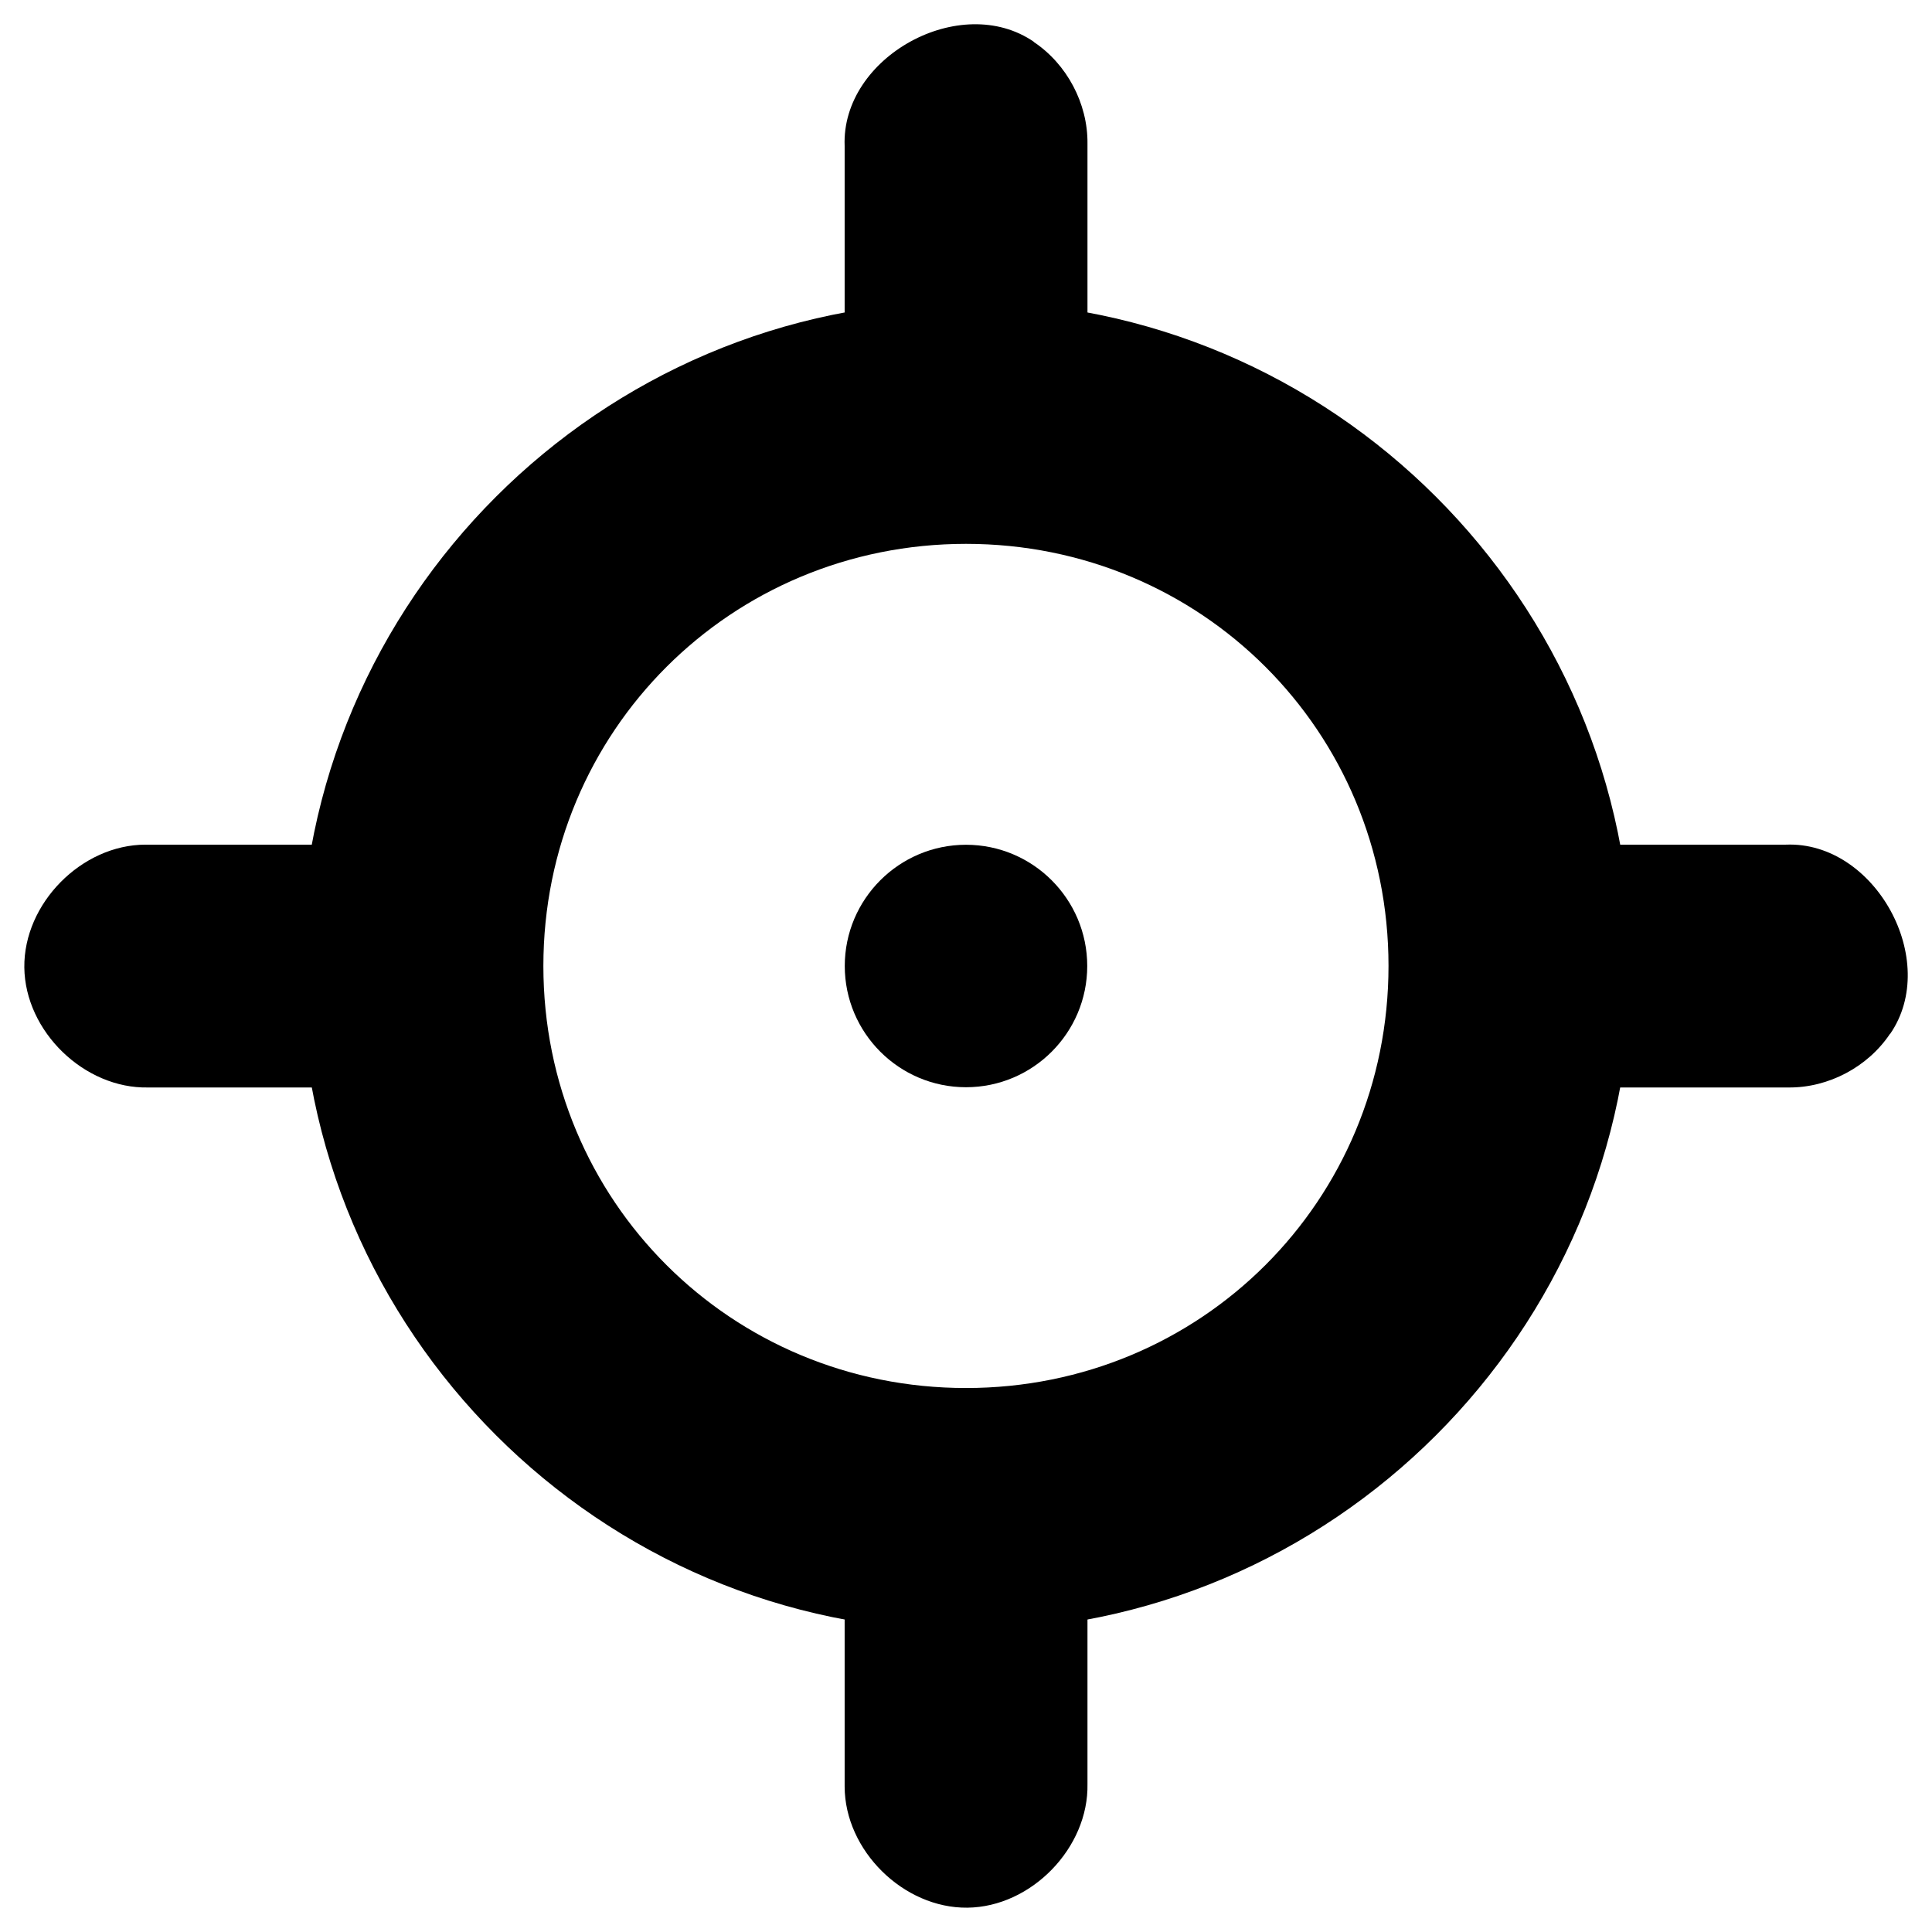
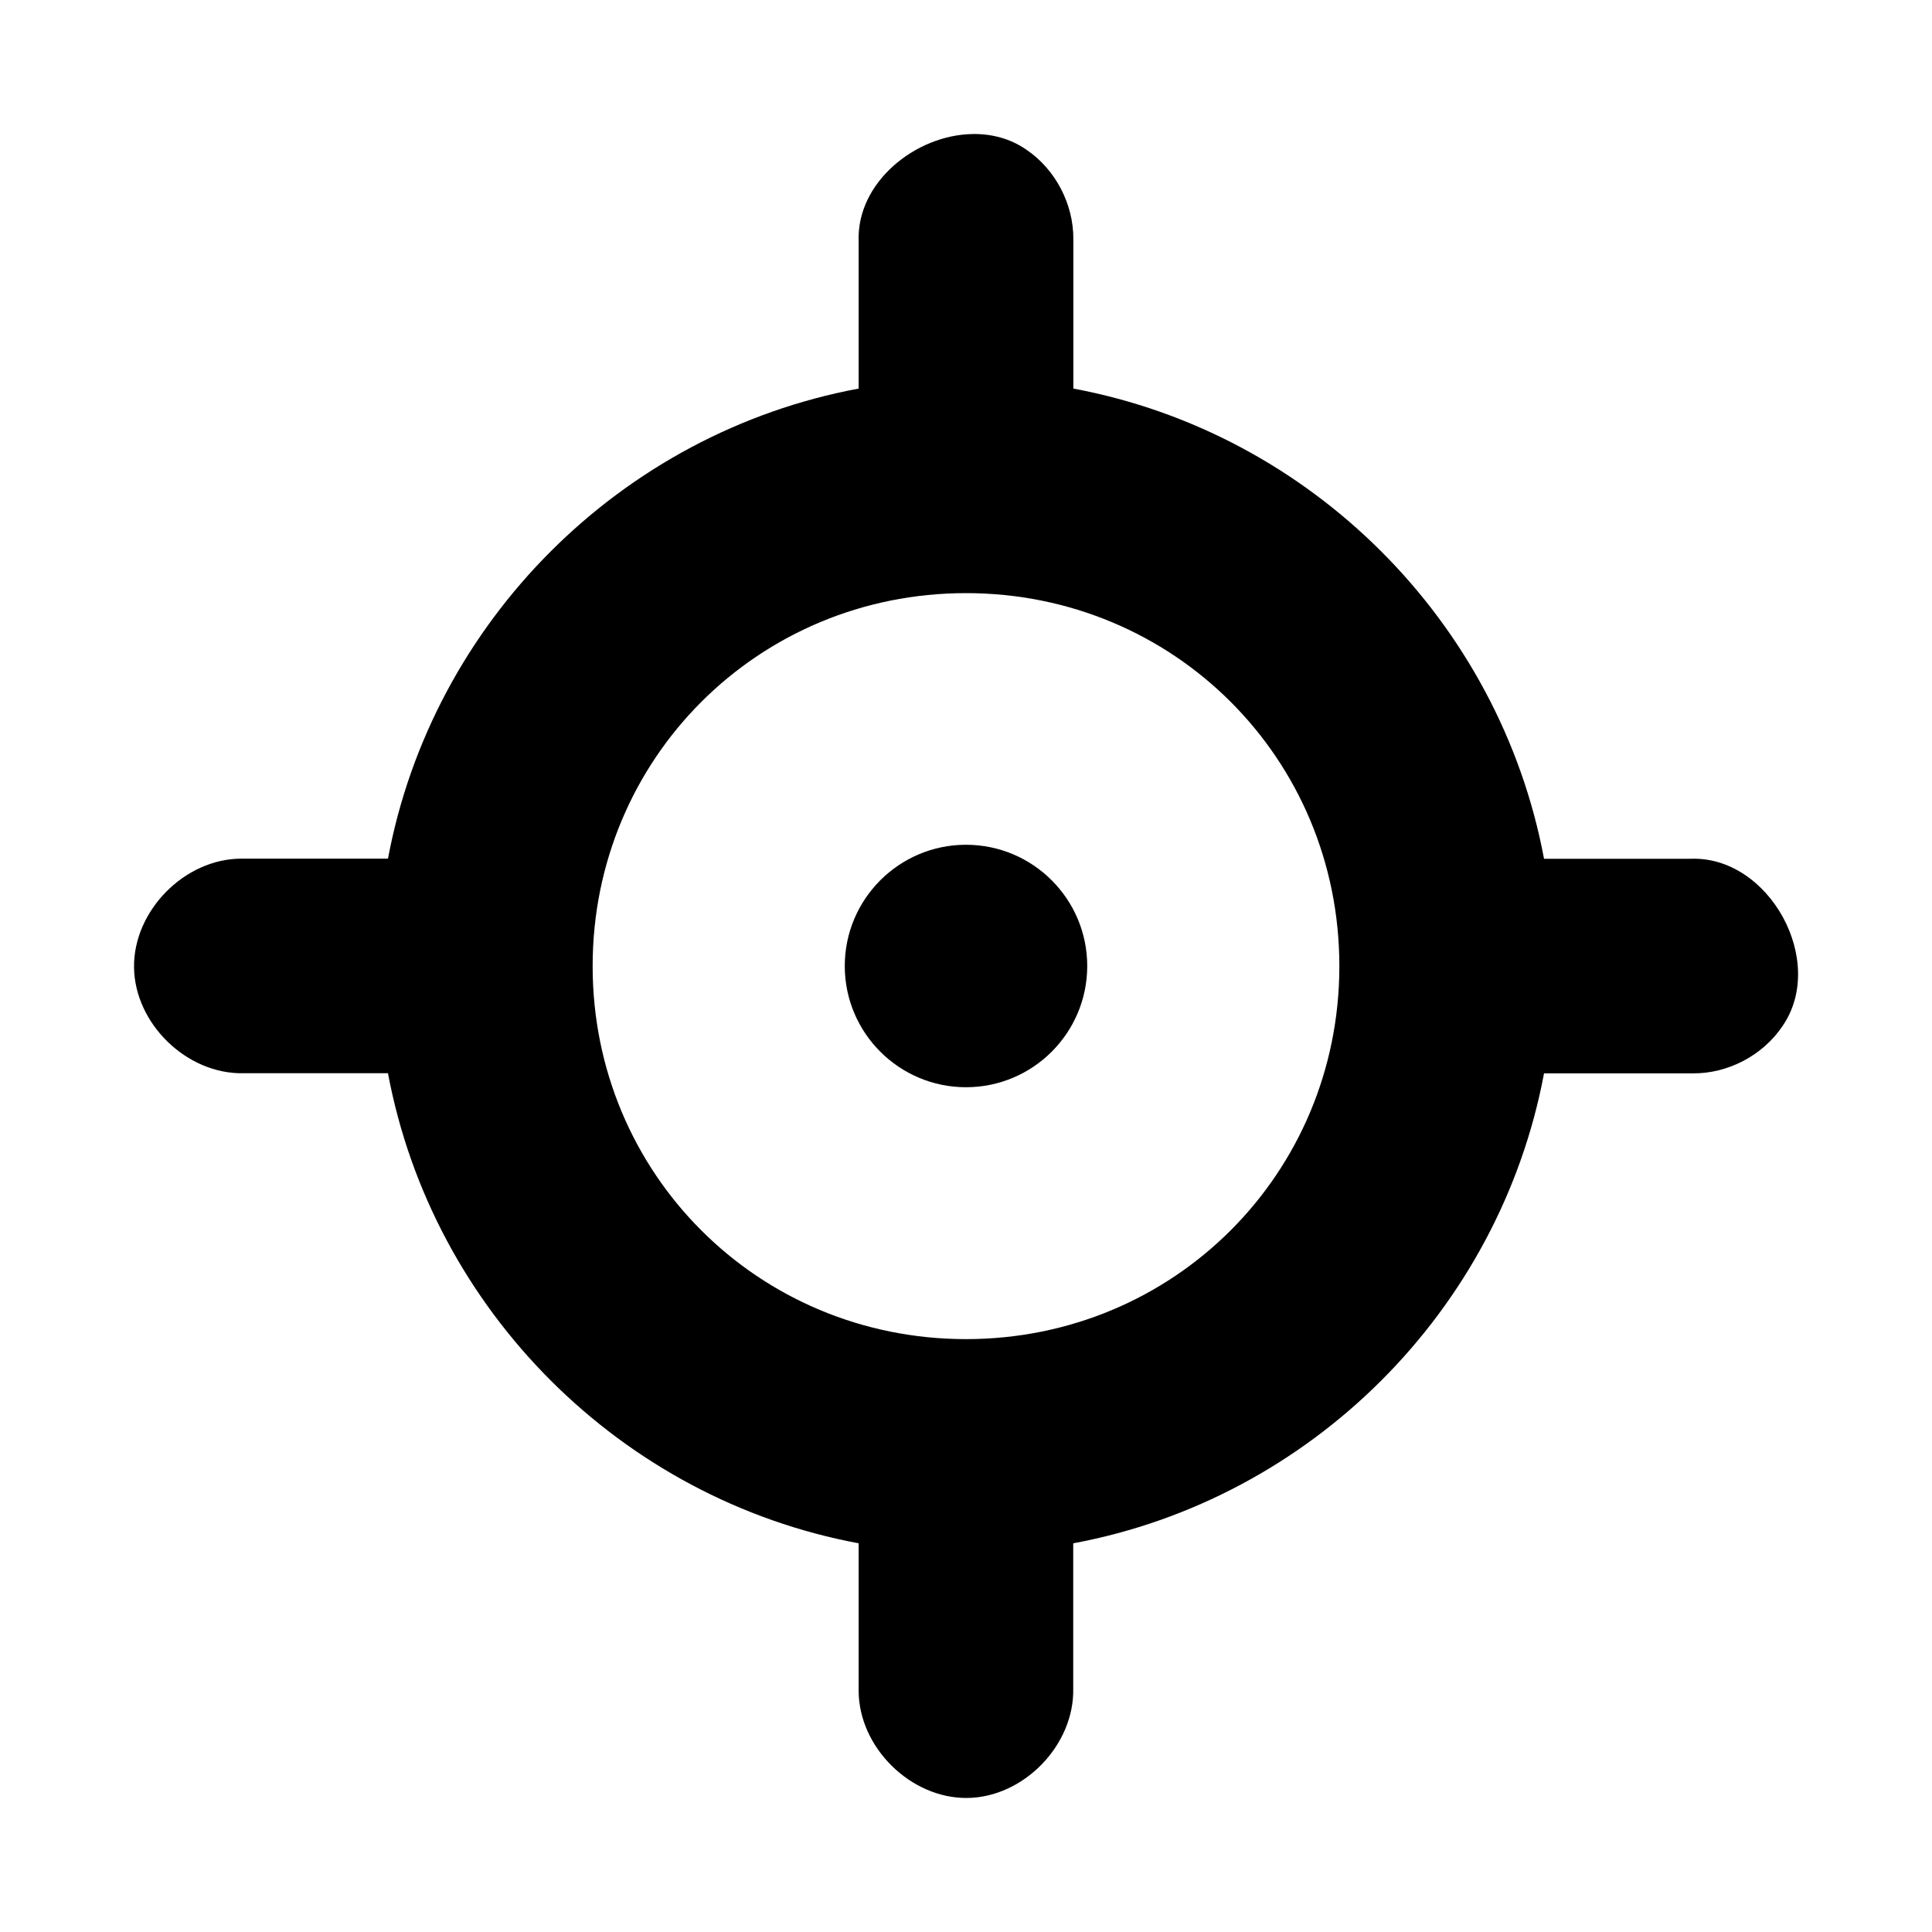
- <svg height="16" width="16" viewBox="0 0 16 16">
-   <path connector-curvature="0" d="m 8,2.495 c -3.029,0 -5.511,2.479 -5.511,5.505 0,3.025 2.482,5.505 5.511,5.505 3.029,0 5.511,-2.479 5.511,-5.505 C 13.511,4.975 11.029,2.495 8,2.495 z m 0,2.009 c 1.947,0 3.499,1.55 3.499,3.495 C 11.499,9.945 9.947,11.495 8,11.495 6.053,11.495 4.5,9.945 4.5,8 4.5,6.055 6.053,4.504 8,4.504 z" style="text-indent:0;text-transform:none;block-progression:tb;color:#000000;fill:#000000;enable-background:new" />
-   <path style="color:#000000;fill:#000000;fill-opacity:1;fill-rule:nonzero;stroke:none;stroke-width:1;marker:none;visibility:visible;display:inline;overflow:visible;enable-background:accumulate" d="M 9.004,8 C 9.004,8.554 8.554,9.004 8,9.004 7.446,9.004 6.996,8.554 6.996,8 6.996,7.446 7.446,6.996 8,6.996 8.554,6.996 9.004,7.446 9.004,8 z" connector-curvature="0" />
-   <g>
-     <g transform="translate(-3.2190661e-8,0.03454062)">
-       <path connector-curvature="0" d="M 8.564,11.998 C 7.956,11.577 6.965,12.122 6.995,12.86 l 3e-7,1.901 c 0.001,0.529 0.487,1.009 1.017,1.003 0.529,-0.006 1.005,-0.496 0.994,-1.025 l -3e-7,-1.901 C 9.009,12.507 8.835,12.18 8.56,11.997 z" style="text-indent:0;text-transform:none;block-progression:tb;color:#000000;fill:#000000;enable-background:new" nodetypes="cccscccc" />
-     </g>
-     <g transform="translate(-3.2190661e-8,-11.65032)">
-       <path connector-curvature="0" d="M 8.564,11.998 C 7.956,11.577 6.965,12.122 6.995,12.86 l 3e-7,1.901 c 0.001,0.529 0.487,1.009 1.017,1.003 0.529,-0.006 1.005,-0.496 0.994,-1.025 l -3e-7,-1.901 C 9.009,12.507 8.835,12.18 8.56,11.997 z" style="text-indent:0;text-transform:none;block-progression:tb;color:#000000;fill:#000000;enable-background:new" nodetypes="cccscccc" />
-     </g>
+ <svg xmlns="http://www.w3.org/2000/svg" height="16" width="16" viewBox="0 0 16 16" version="1.1" id="svg8">
+   <defs id="defs8" />
+   <path id="path1" style="color:#000000;text-indent:0;text-transform:none;fill:#000000;stroke-width:0.884;enable-background:new" d="M 8.052,1.11 C 7.58,1.119 7.092,1.511 7.111,2 V 3.218 C 5.143,3.585 3.581,5.146 3.213,7.111 H 1.997 c -0.468,0.001 -0.892,0.431 -0.887,0.899 0.005,0.468 0.438,0.888 0.906,0.878 H 3.213 c 0.368,1.965 1.93,3.526 3.898,3.893 v 1.222 c 0.001,0.468 0.431,0.892 0.899,0.887 0.468,-0.005 0.888,-0.438 0.878,-0.906 v -1.203 C 10.856,12.415 12.419,10.854 12.787,8.889 H 14.019 c 0.291,0.003 0.58,-0.149 0.742,-0.39 0.372,-0.537 -0.109,-1.413 -0.761,-1.387 H 12.787 C 12.419,5.146 10.856,3.585 8.889,3.218 V 1.981 C 8.891,1.69 8.74,1.401 8.499,1.239 8.365,1.146 8.209,1.107 8.052,1.11 Z m -0.052,3.802 c 1.721,0 3.092,1.37 3.092,3.089 0,1.719 -1.372,3.089 -3.092,3.089 -1.721,0 -3.092,-1.37 -3.092,-3.089 0,-1.719 1.372,-3.089 3.092,-3.089 z" />
+   <path style="color:#000000;fill:#000000;fill-opacity:1;fill-rule:nonzero;stroke:none;stroke-width:1;marker:none;visibility:visible;display:inline;overflow:visible;enable-background:accumulate" d="M 9.004,8 C 9.004,8.554 8.554,9.004 8,9.004 7.446,9.004 6.996,8.554 6.996,8 6.996,7.446 7.446,6.996 8,6.996 8.554,6.996 9.004,7.446 9.004,8 z" connector-curvature="0" id="path2" />
+   <g id="g5">
+     <g transform="translate(-3.2190661e-8,0.03454062)" id="g3" />
+     <g transform="translate(-3.2190661e-8,-11.65032)" id="g4" />
  </g>
-   <g transform="matrix(0,1,-1,0,16,0)">
-     <g transform="translate(-3.2190661e-8,0.03454062)">
-       <path connector-curvature="0" d="M 8.564,11.998 C 7.956,11.577 6.965,12.122 6.995,12.86 l 3e-7,1.901 c 0.001,0.529 0.487,1.009 1.017,1.003 0.529,-0.006 1.005,-0.496 0.994,-1.025 l -3e-7,-1.901 C 9.009,12.507 8.835,12.18 8.56,11.997 z" style="text-indent:0;text-transform:none;block-progression:tb;color:#000000;fill:#000000;enable-background:new" nodetypes="cccscccc" />
-     </g>
-     <g transform="translate(-3.2190661e-8,-11.65032)">
-       <path connector-curvature="0" d="M 8.564,11.998 C 7.956,11.577 6.965,12.122 6.995,12.86 l 3e-7,1.901 c 0.001,0.529 0.487,1.009 1.017,1.003 0.529,-0.006 1.005,-0.496 0.994,-1.025 l -3e-7,-1.901 C 9.009,12.507 8.835,12.18 8.56,11.997 z" style="text-indent:0;text-transform:none;block-progression:tb;color:#000000;fill:#000000;enable-background:new" nodetypes="cccscccc" />
-     </g>
+   <g transform="matrix(0,1,-1,0,16,0)" id="g8">
+     <g transform="translate(-3.2190661e-8,0.03454062)" id="g6" />
+     <g transform="translate(-3.2190661e-8,-11.65032)" id="g7" />
  </g>
</svg>
